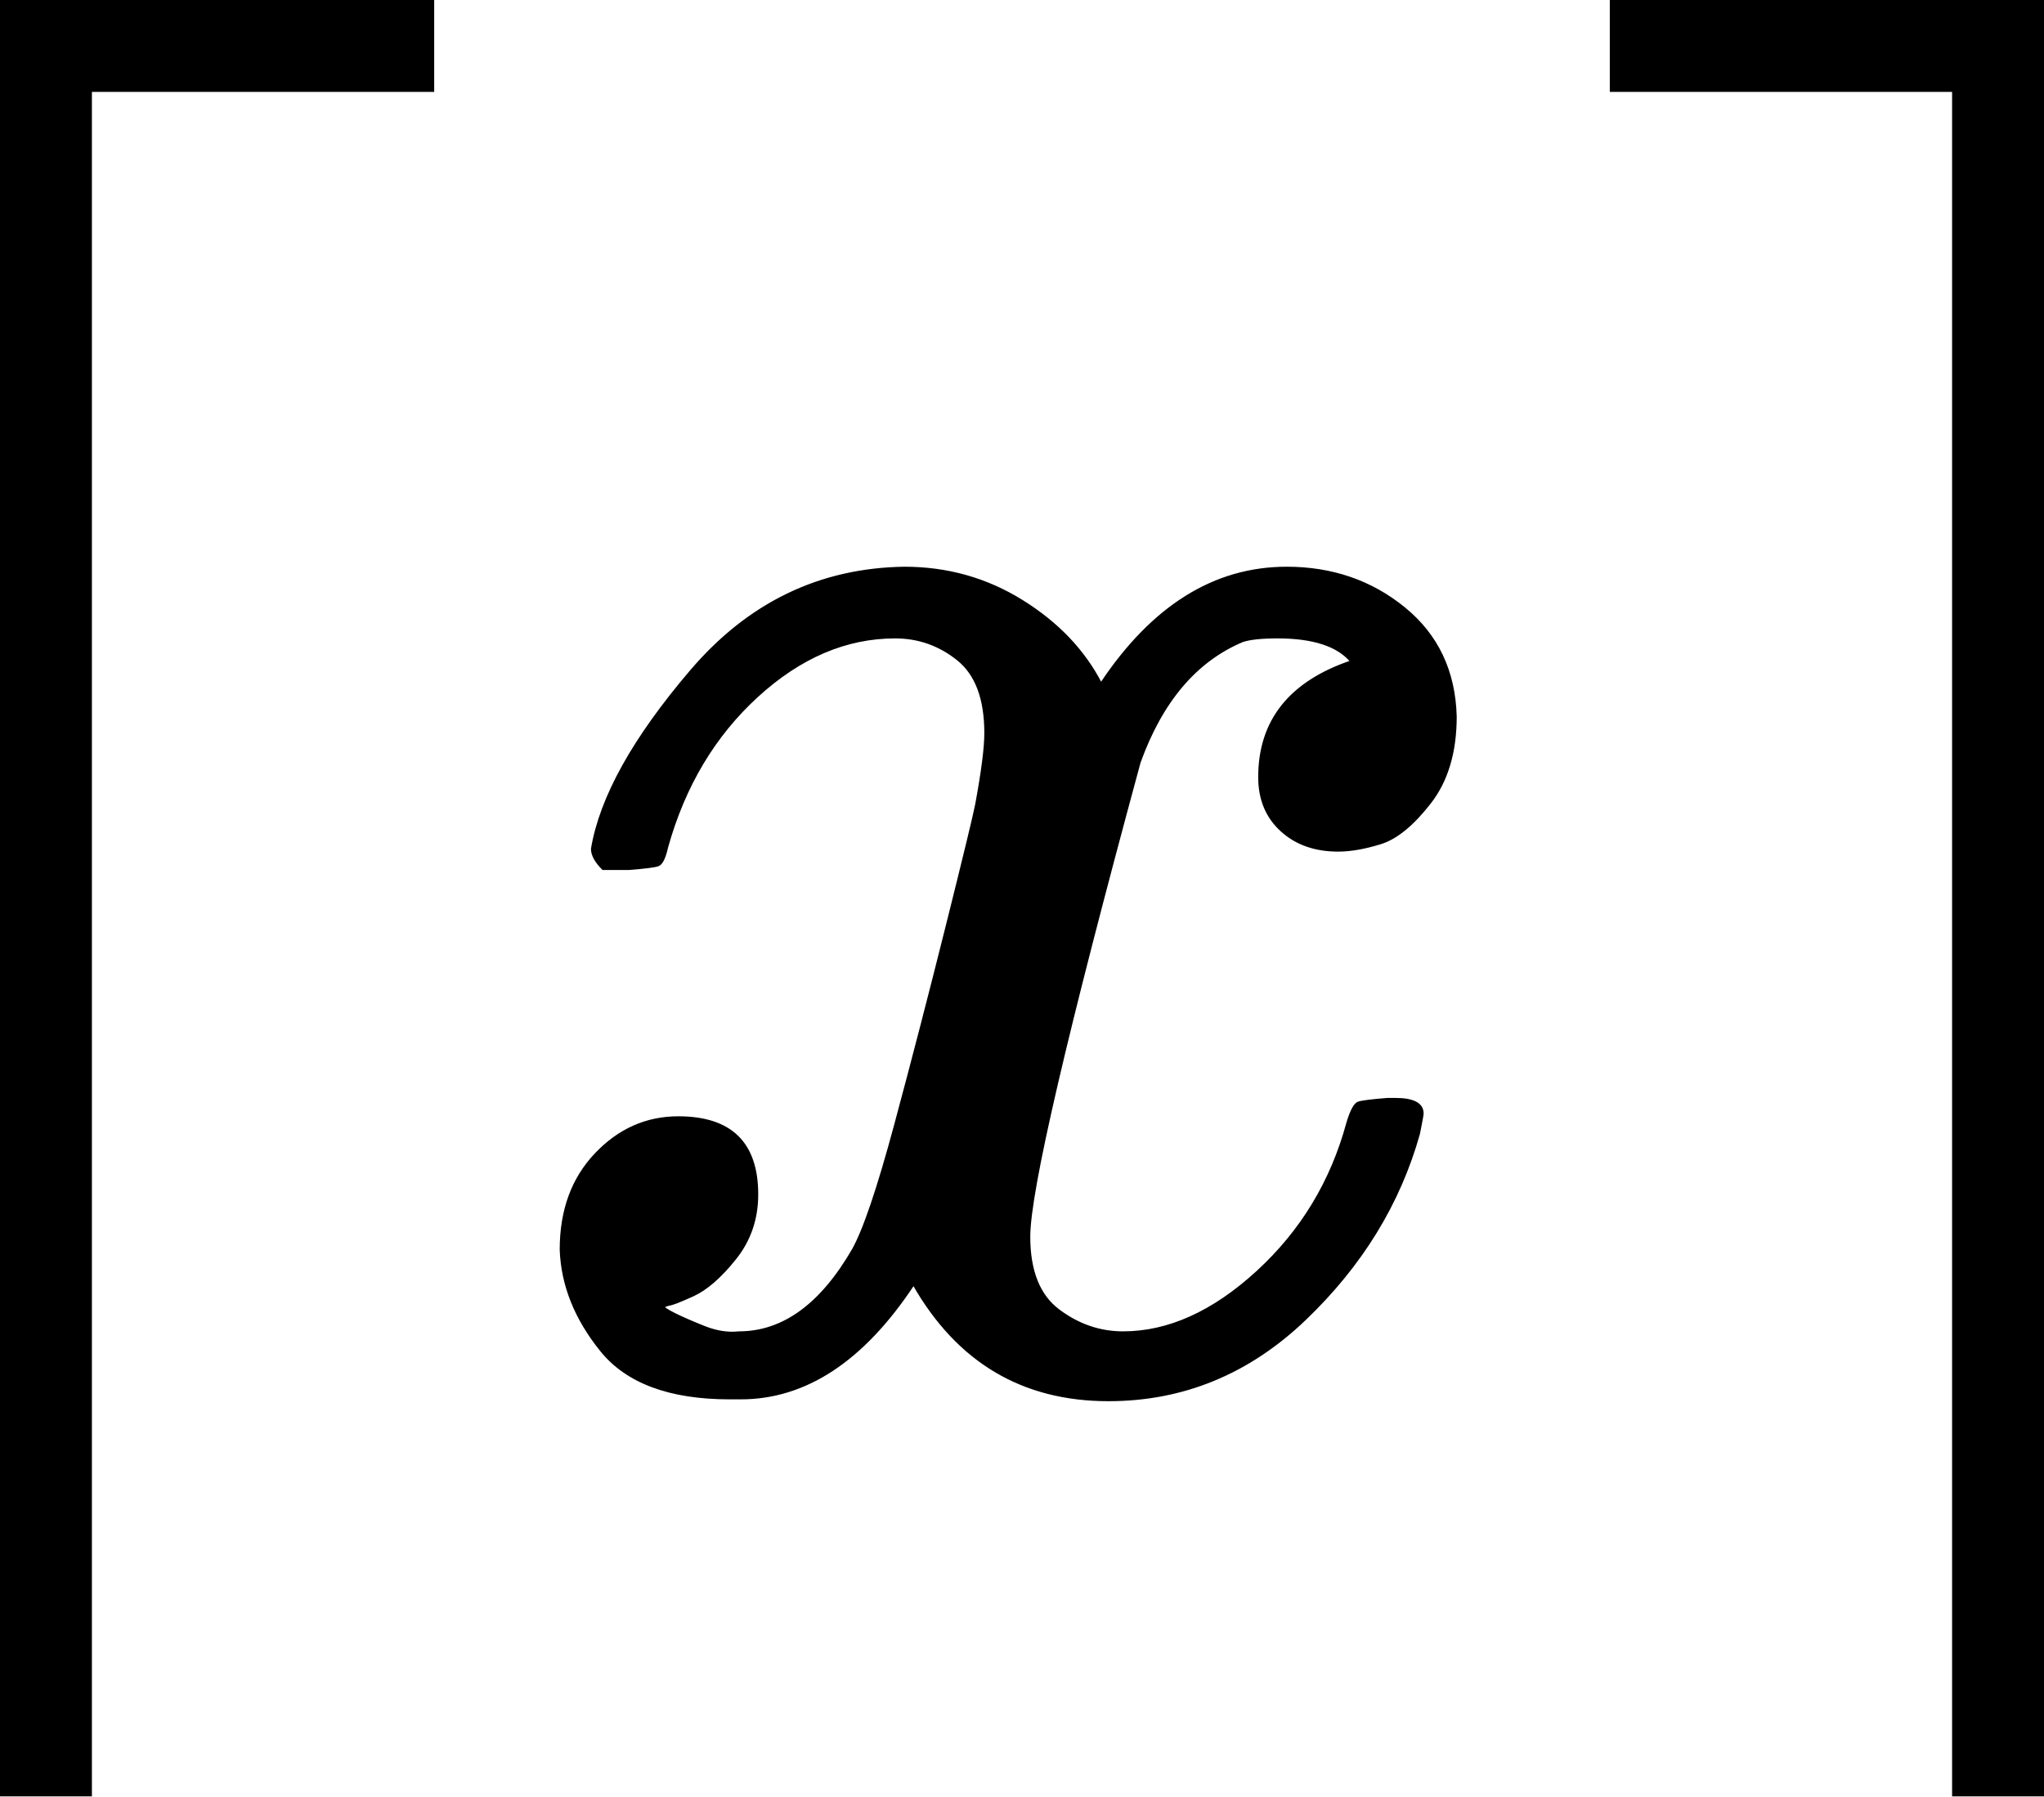
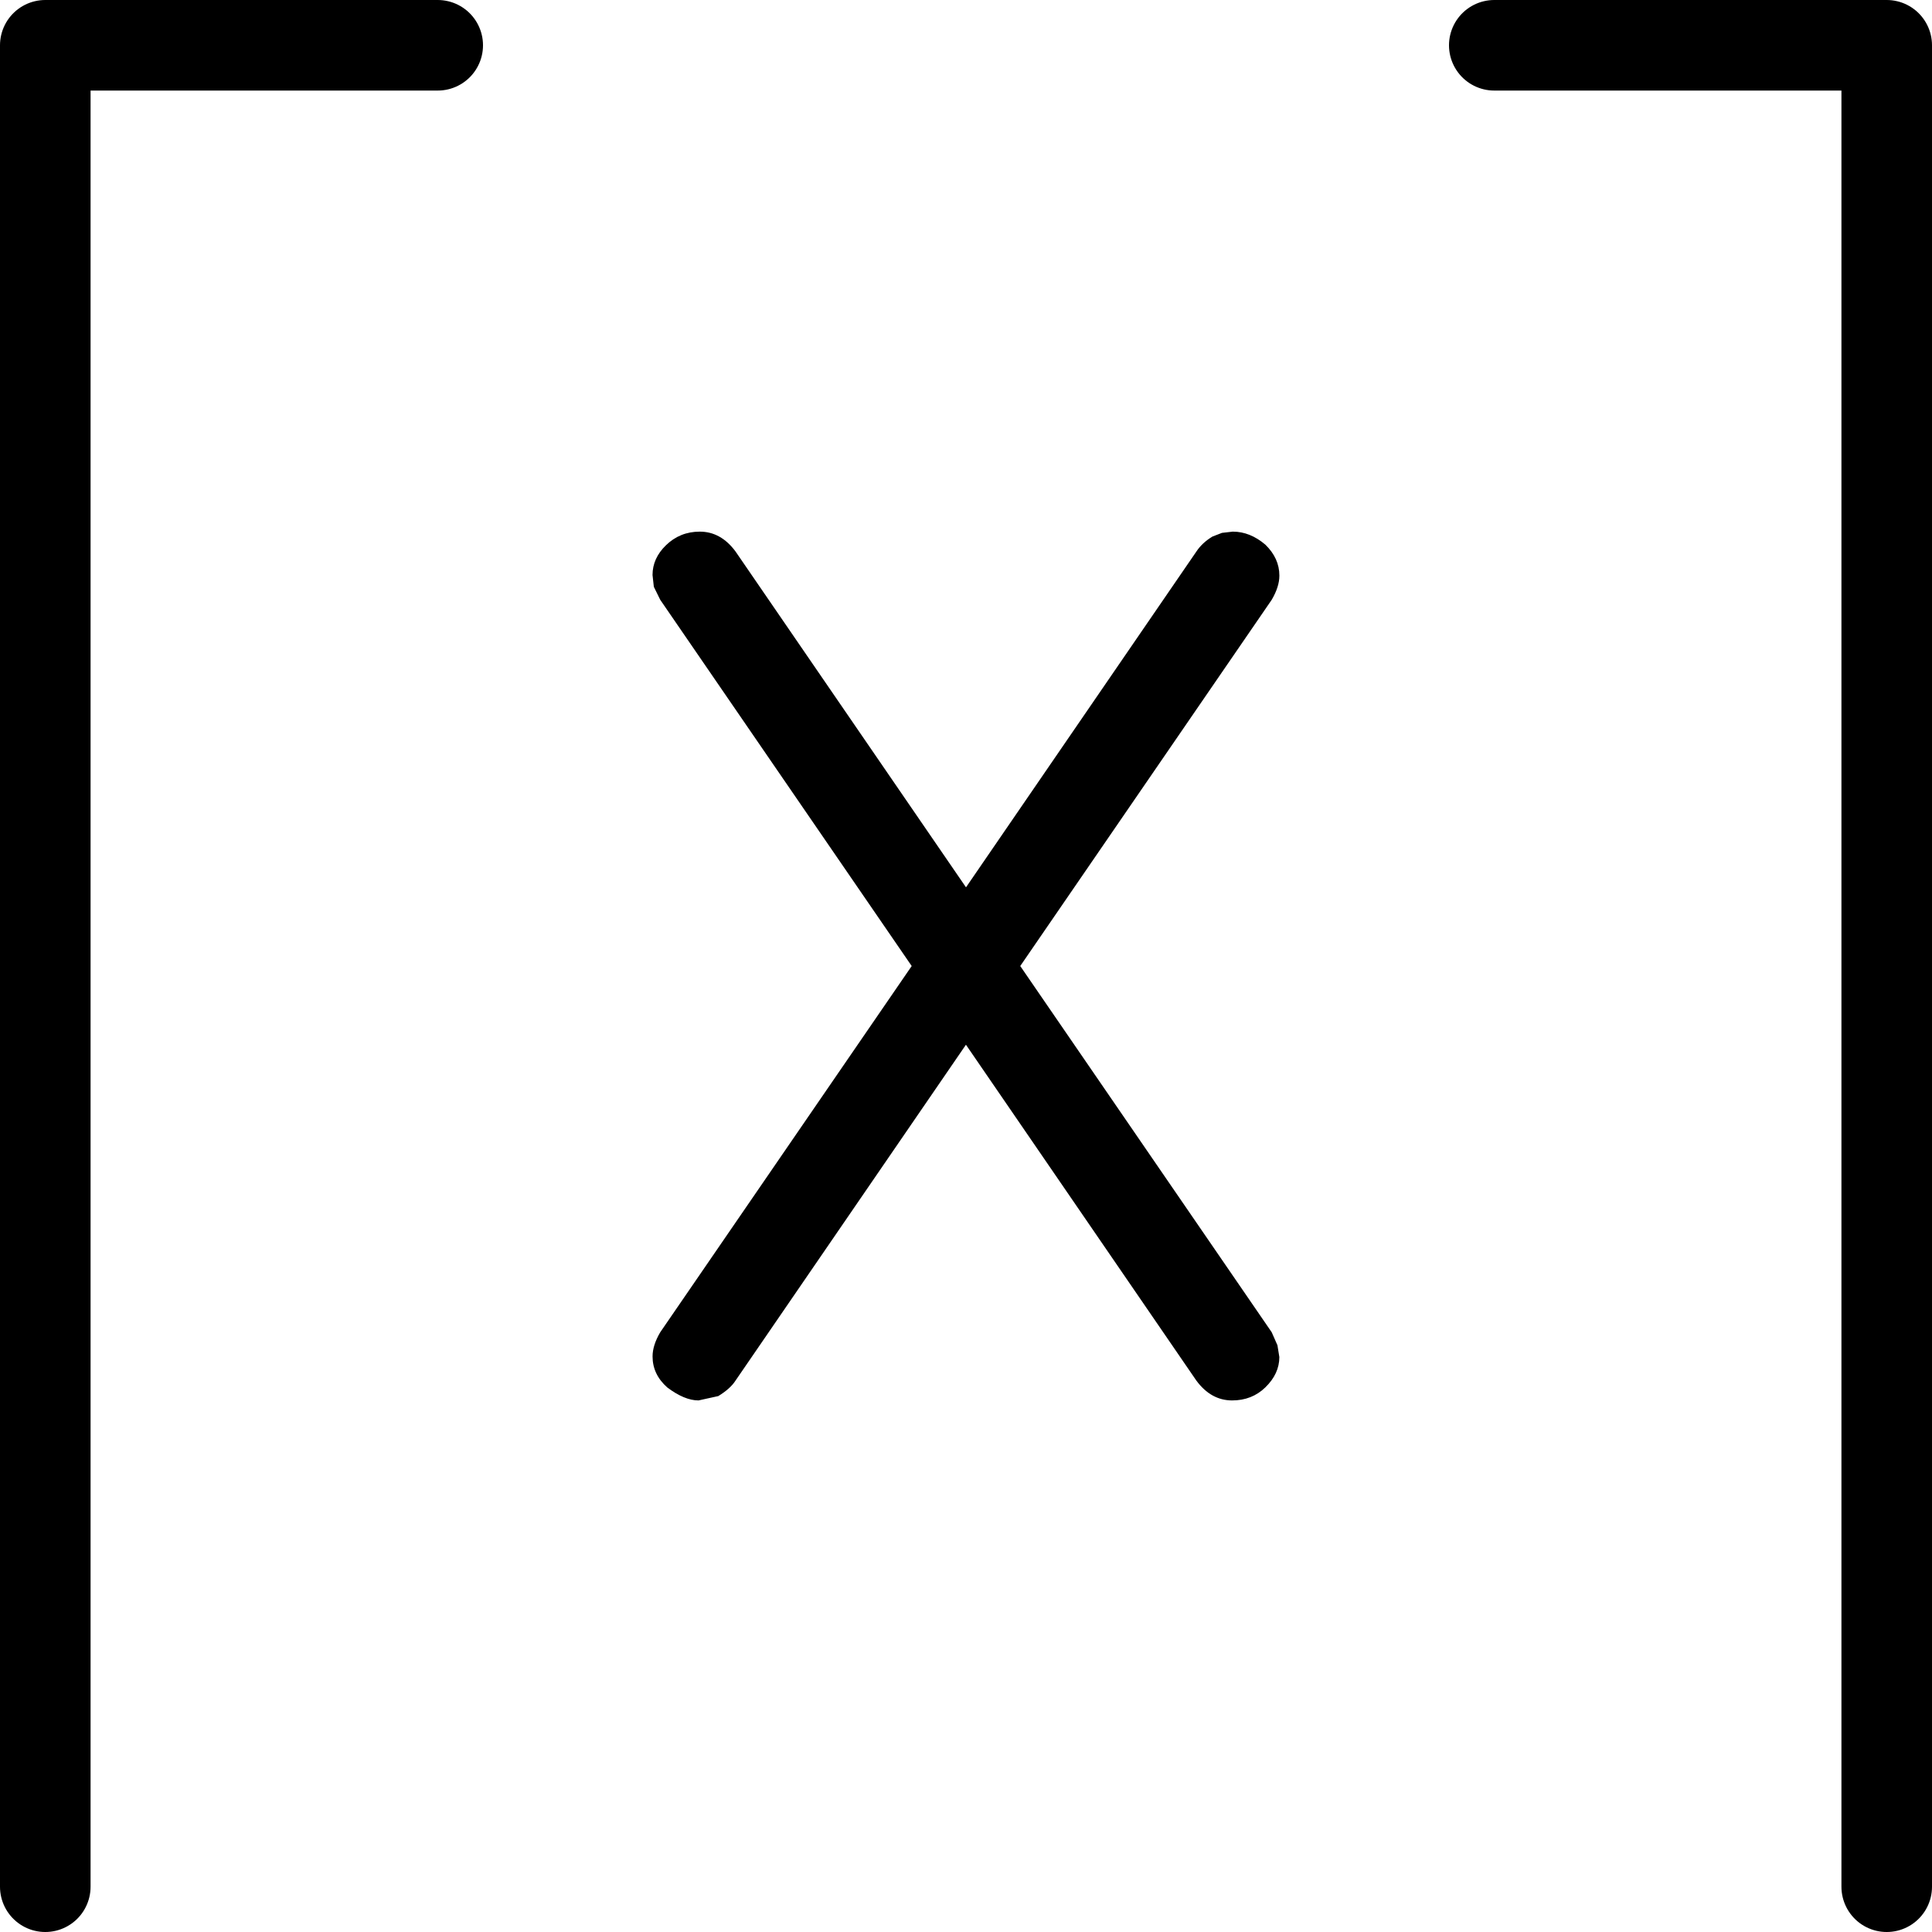
- <svg xmlns="http://www.w3.org/2000/svg" xmlns:xlink="http://www.w3.org/1999/xlink" width="1112" height="977.329" viewBox="0 -863.1 1112 977.329" role="img" focusable="false" aria-labelledby="MathJax-SVG-1-Title" version="1.1" id="svg3">
-   <defs aria-hidden="true" id="defs1">
-     <path stroke-width="1" id="E1-MJMAIN-2308" d="m 174,734 q 4,12 16,16 h 108 71 q 31,0 42,-3 11,-3 11,-17 0,-14 -11,-17 -11,-3 -39,-4 -7,0 -27,0 -20,0 -35,1 h -96 v -945 q -8,-13 -18,-15 -4,0 -7,1 -3,1 -5,2 -2,1 -4,3 -2,2 -2,3 0,1 -2,4 -2,3 -2,3 z" />
-     <path stroke-width="1" id="E1-MJMATHI-78" d="m 52,289 q 7,42 54,97 47,55 116,56 35,0 64,-18 29,-18 43,-45 42,63 101,63 37,0 64,-22 27,-22 28,-59 0,-29 -14,-47 -14,-18 -27,-22 -13,-4 -23,-4 -19,0 -31,11 -12,11 -12,29 0,46 50,63 -11,13 -40,13 -13,0 -19,-2 -38,-16 -56,-66 -60,-221 -60,-258 0,-28 16,-40 16,-12 35,-12 37,0 73,33 36,33 49,81 3,10 6,11 3,1 16,2 h 4 q 15,0 15,-8 0,-1 -2,-11 Q 486,77 440,33 394,-11 333,-11 263,-11 227,52 186,-10 133,-10 h -6 q -49,0 -70,26 -21,26 -22,55 0,32 19,52 19,20 45,20 43,0 43,-42 Q 142,81 130,66 118,51 107,46 96,41 94,41 l -3,-1 q 0,-1 6,-4 6,-3 16,-7 10,-4 19,-3 36,0 62,45 9,16 23,68 14,52 28,108 14,56 16,66 5,27 5,39 0,28 -15,40 -15,12 -34,12 -40,0 -75,-32 -35,-32 -49,-82 -2,-9 -5,-10 -3,-1 -16,-2 H 58 q -6,6 -6,11 z" />
-     <path stroke-width="1" id="E1-MJMAIN-2309" d="m 21,717 q 0,0 0,13 0,13 11,16 11,3 43,4 h 72 109 q 10,-8 13,-15 v -970 q -7,-13 -18,-15 -4,0 -7,1 -3,1 -5,2 -2,1 -4,3 -2,2 -2,3 0,1 -2,4 -2,3 -2,3 v 944 h -96 q -14,0 -34,0 -20,0 -28,-1 -28,0 -39,4 z" />
-   </defs>
-   <use xlink:href="#E1-MJMATHI-78" x="444" y="0" id="use4" transform="matrix(1,0,0,-1,-173.9998,-112.2712)" style="fill:#000000;stroke:#000000;stroke-width:0" />
-   <path style="fill:none;stroke:#000000;stroke-width:50" d="M 236.218,-838.1 H 25 v 952.329" id="path4" />
-   <path style="fill:none;stroke:#000000;stroke-width:50" d="M 875.782,-838.1 H 1087 V 114.229" id="path5" />
+ <svg xmlns="http://www.w3.org/2000/svg" width="64" height="64" viewBox="0 -863.1 64 64" role="img" focusable="false" aria-labelledby="MathJax-SVG-1-Title" version="1.1" id="svg3">
+   <defs aria-hidden="true" id="defs1" />
+   <path style="font-size:42.667px;font-family:'GOST type B';-inkscape-font-specification:'GOST type B';stroke-width:0.04" d="m 32,-833.706 7.633,-11.126 q 0.19,-0.287 0.529,-0.493 l 0.317,-0.123 0.359,-0.041 q 0.571,0 1.078,0.431 0.465,0.452 0.465,1.026 0,0.369 -0.254,0.801 l -8.33,12.132 8.33,12.132 0.19,0.431 0.063,0.39 q 0,0.554 -0.465,1.006 -0.444,0.431 -1.1,0.431 -0.698,0 -1.184,-0.657 l -7.633,-11.126 -7.633,11.126 q -0.169,0.267 -0.571,0.513 l -0.655,0.144 q -0.465,0 -1.036,-0.431 -0.486,-0.431 -0.486,-1.026 0,-0.369 0.254,-0.801 l 8.33,-12.132 -8.33,-12.132 -0.212,-0.431 -0.043,-0.39 q 0,-0.554 0.444,-0.985 0.465,-0.452 1.121,-0.452 0.698,0 1.184,0.657 z" id="text1-9-1-2-5-7-9-5" aria-label="X" />
+   <path style="fill:none;stroke:#000000;stroke-width:3;stroke-linecap:round;stroke-linejoin:round;stroke-dasharray:none;stroke-opacity:1" d="m 62.5,-800.6 v -61 h -13" id="path8-73-1-7-4" />
+   <path style="fill:none;stroke:#000000;stroke-width:3;stroke-linecap:round;stroke-linejoin:round;stroke-dasharray:none;stroke-opacity:1" d="m 1.5,-800.6 v -61 H 14.5" id="path8-73-1-1-2-9" />
</svg>
